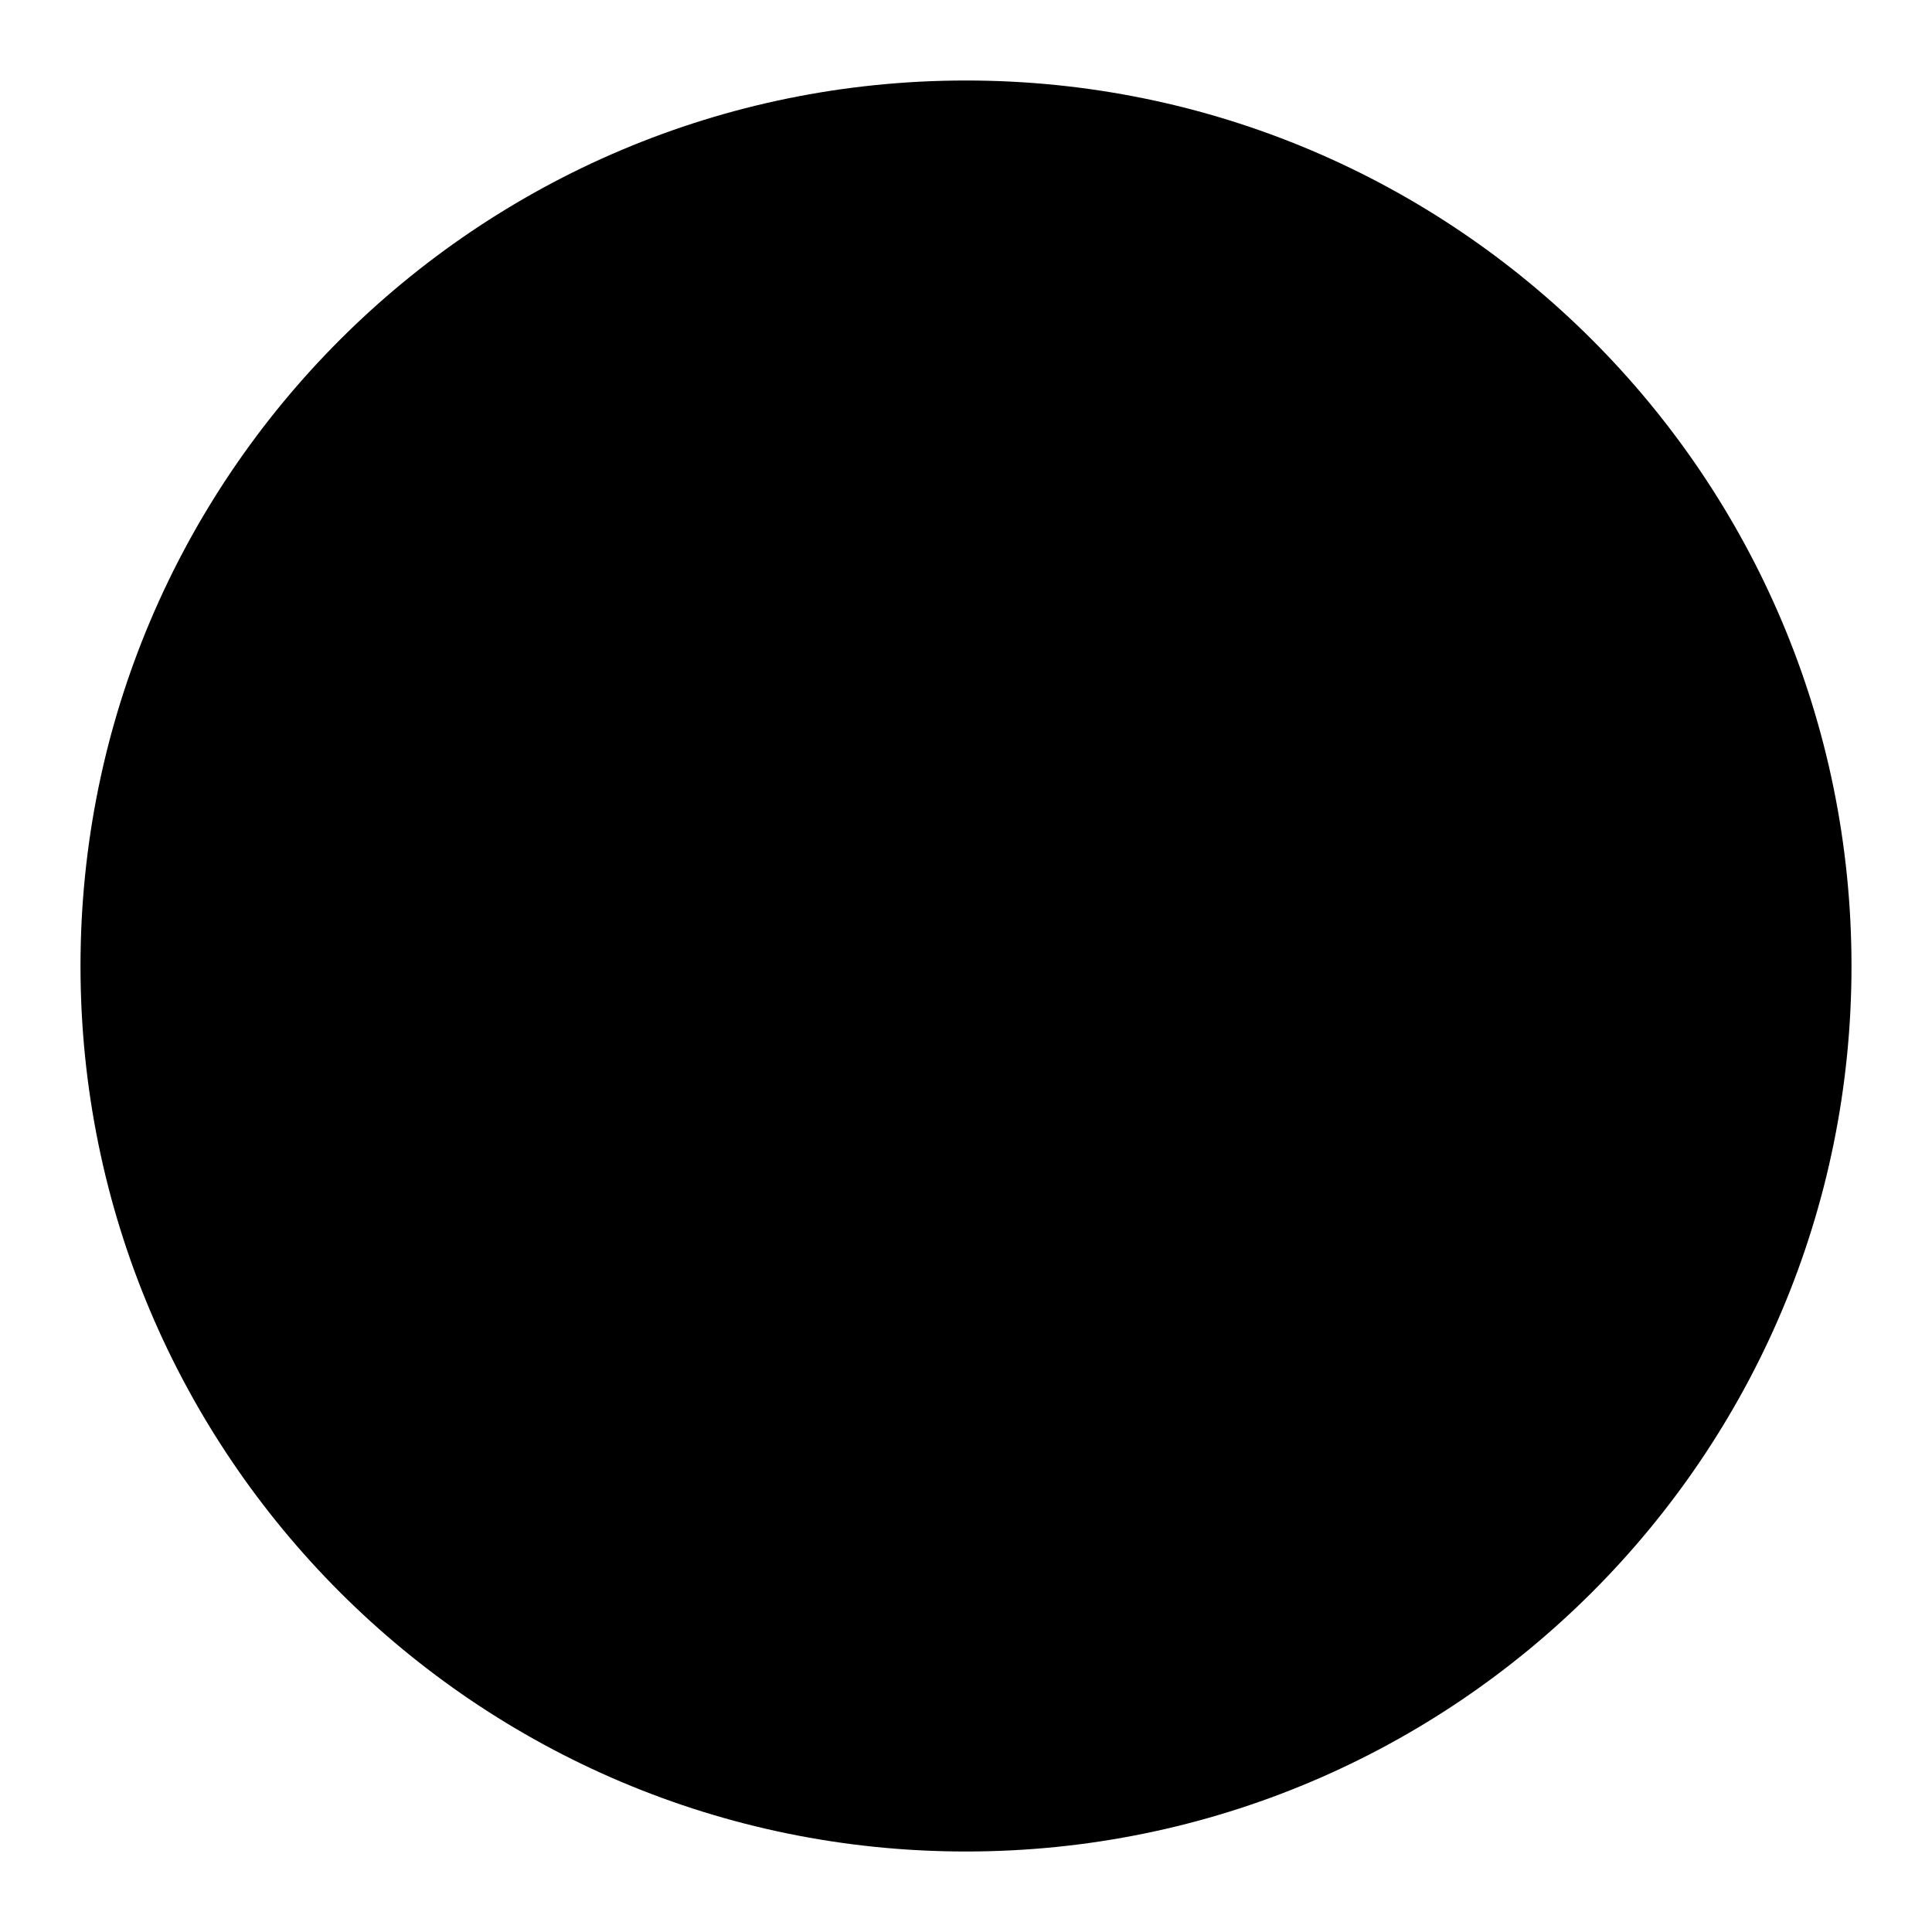
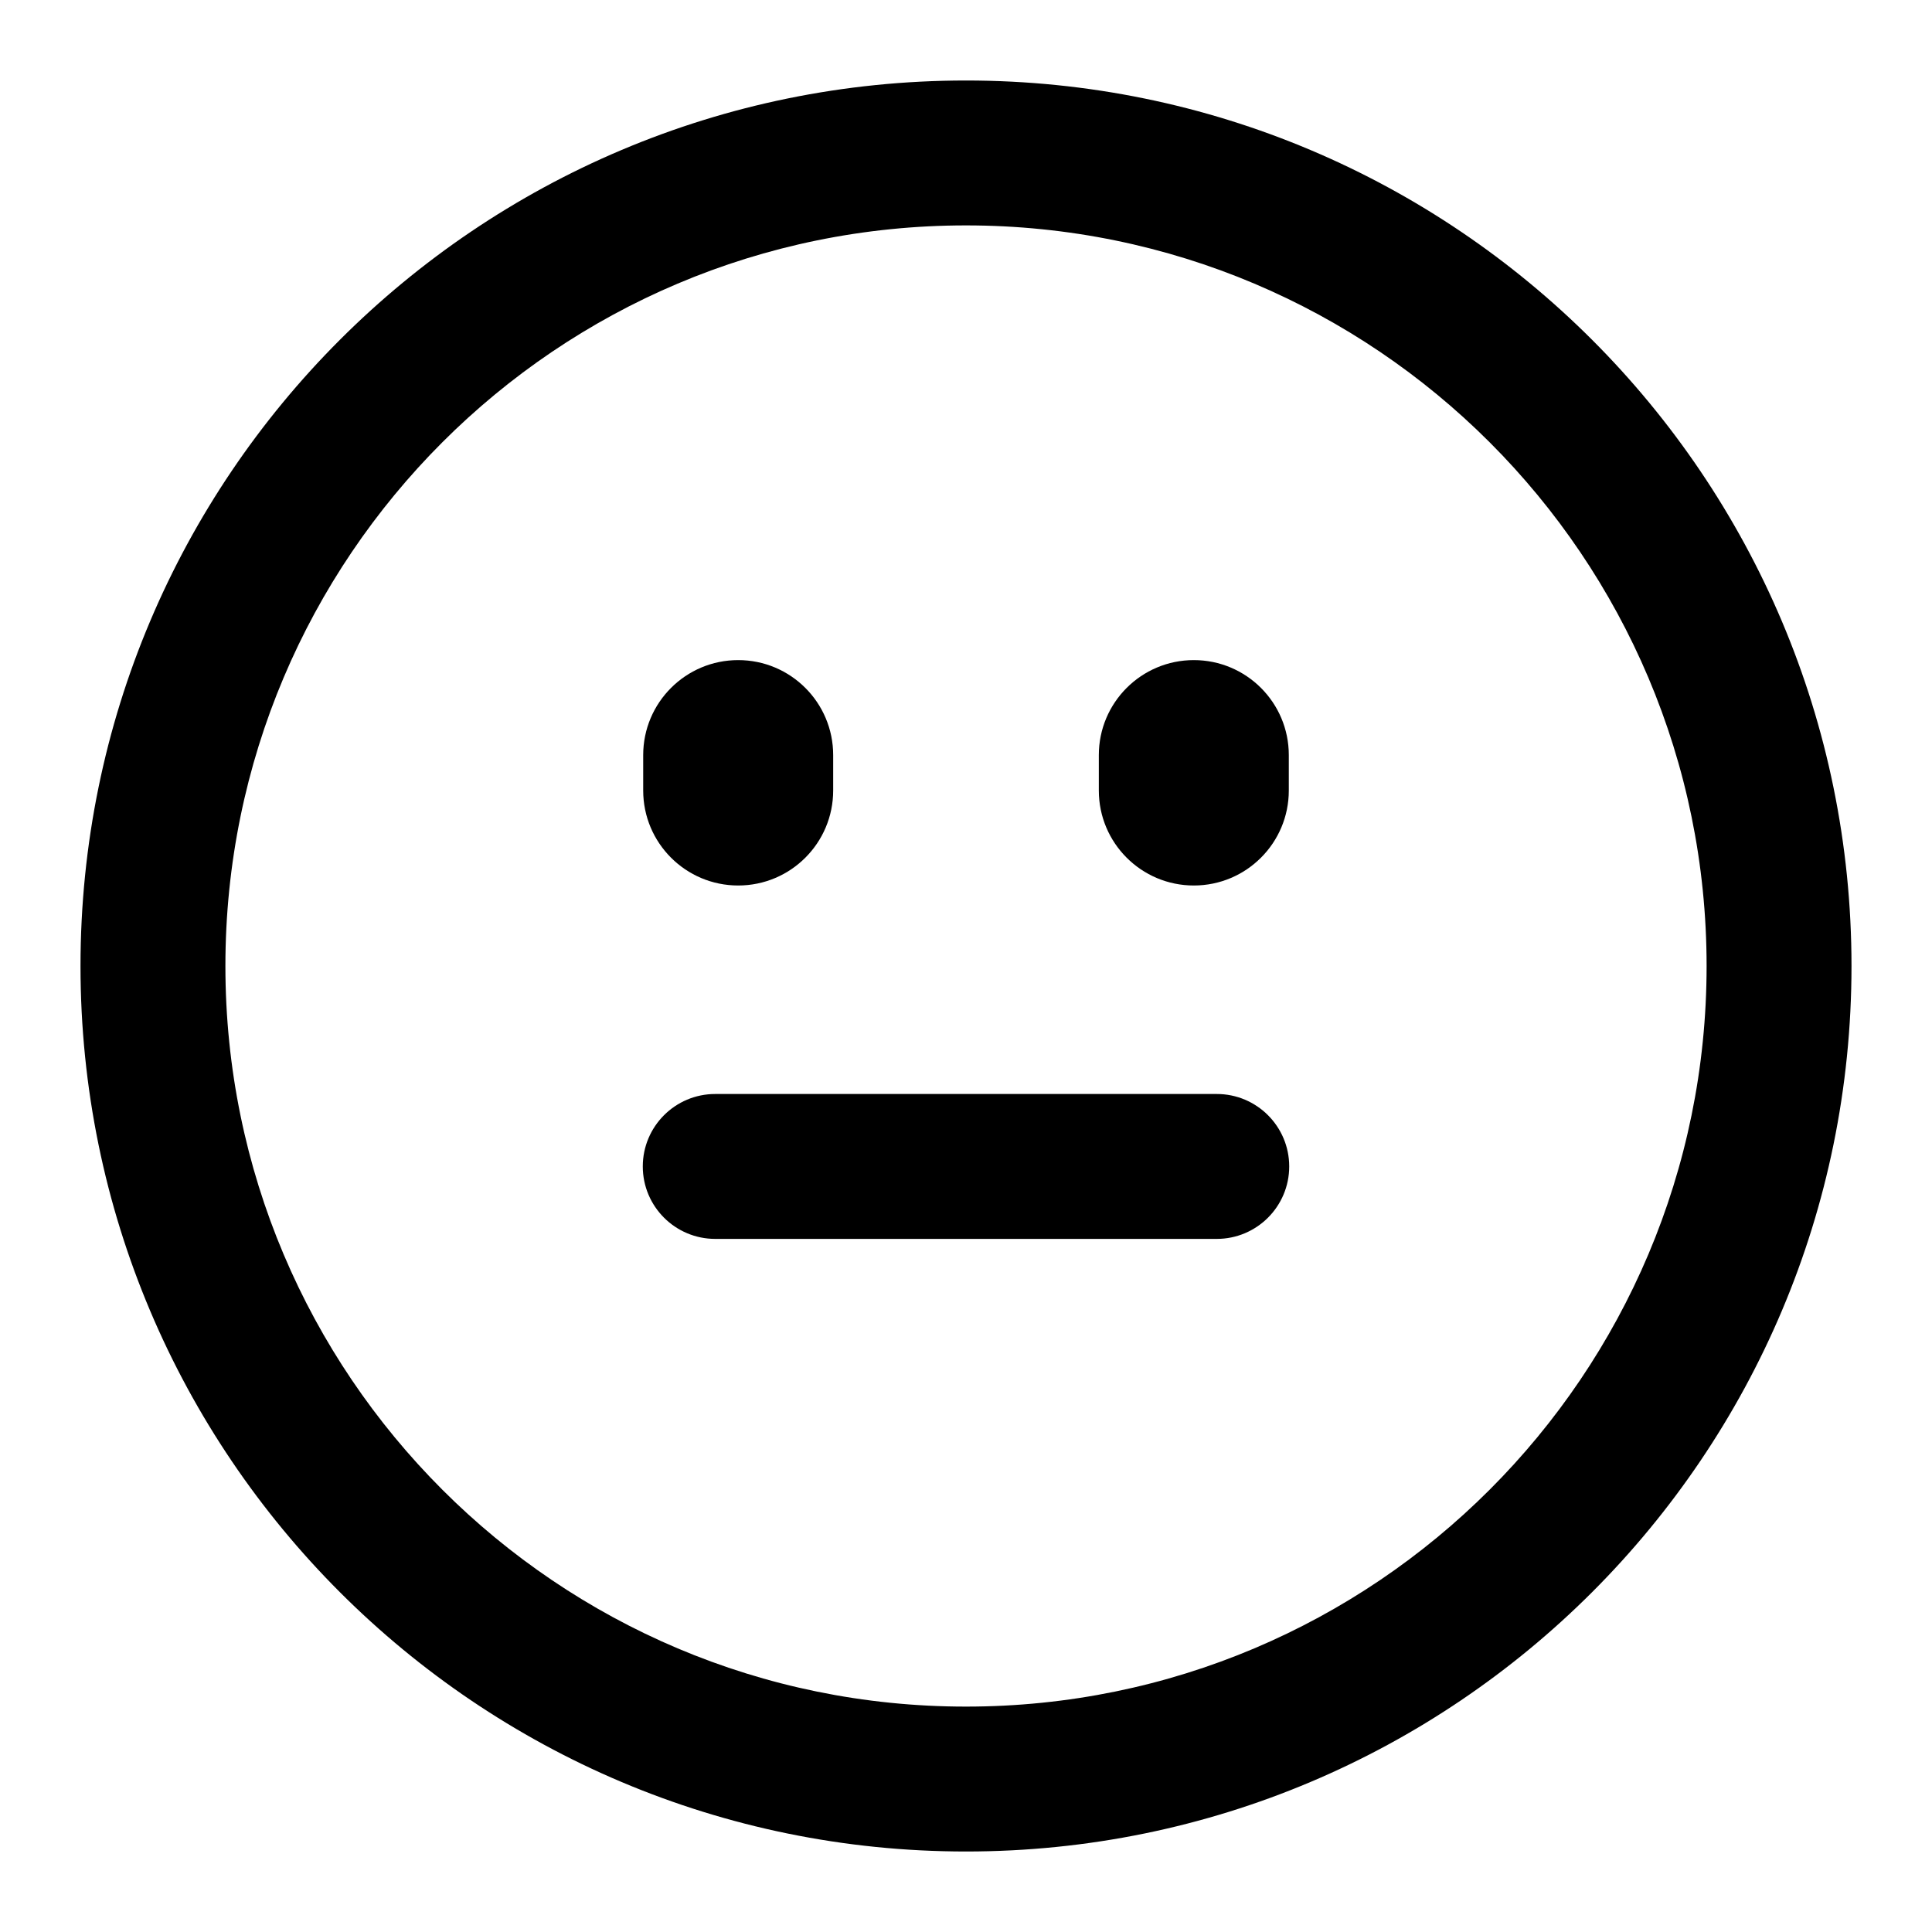
<svg xmlns="http://www.w3.org/2000/svg" viewBox="0 0 24 24" width="24" height="24">
-   <path d="M1 12a11 11 0 1 0 22 0a11 11 0 1 0 -22 0ZM2.8 12a9.2 9.2 0 1 0 18.4 0a9.2 9.2 0 1 0 -18.4 0ZM9.17 8.2L9.17 8.2C9.17 8.2 9.17 8.2 9.17 8.2A1.18 1.18 0 0 1 10.35 9.38C10.35 9.38 10.35 9.38 10.35 9.38L10.35 9.82C10.35 9.82 10.35 9.82 10.35 9.82A1.18 1.18 0 0 1 9.17 11C9.17 11 9.17 11 9.17 11L9.17 11C9.17 11 9.17 11 9.17 11A1.18 1.18 0 0 1 7.99 9.82C7.99 9.82 7.99 9.82 7.99 9.82L7.99 9.38C7.99 9.38 7.99 9.38 7.99 9.38A1.18 1.18 0 0 1 9.17 8.2C9.17 8.2 9.17 8.2 9.17 8.2ZM14.83 8.2L14.83 8.2C14.83 8.2 14.83 8.2 14.83 8.2A1.18 1.18 0 0 1 16.01 9.38C16.01 9.38 16.01 9.38 16.01 9.38L16.01 9.82C16.01 9.82 16.01 9.82 16.01 9.82A1.18 1.18 0 0 1 14.83 11C14.83 11 14.83 11 14.83 11L14.83 11C14.83 11 14.83 11 14.83 11A1.18 1.18 0 0 1 13.65 9.82C13.65 9.82 13.65 9.82 13.65 9.82L13.65 9.38C13.65 9.38 13.65 9.38 13.65 9.38A1.18 1.18 0 0 1 14.83 8.2C14.83 8.2 14.83 8.2 14.83 8.2ZM8.885 13.59L15.115 13.59C15.115 13.59 15.115 13.59 15.115 13.59A.9 .9 0 0 1 16.015 14.49C16.015 14.49 16.015 14.49 16.015 14.49L16.015 14.49C16.015 14.49 16.015 14.49 16.015 14.49A.9 .9 0 0 1 15.115 15.39C15.115 15.39 15.115 15.39 15.115 15.39L8.885 15.39C8.885 15.39 8.885 15.39 8.885 15.39A.9 .9 0 0 1 7.985 14.49C7.985 14.49 7.985 14.49 7.985 14.49L7.985 14.49C7.985 14.49 7.985 14.49 7.985 14.49A.9 .9 0 0 1 8.885 13.59C8.885 13.59 8.885 13.59 8.885 13.59Z" />
+   <path d="M9.17 8.2L9.17 8.2C9.17 8.2 9.17 8.2 9.17 8.2A1.18 1.18 0 0 1 10.35 9.38C10.35 9.38 10.35 9.38 10.35 9.38L10.35 9.82C10.35 9.82 10.35 9.82 10.35 9.82A1.18 1.18 0 0 1 9.17 11C9.17 11 9.17 11 9.17 11L9.17 11C9.17 11 9.17 11 9.17 11A1.18 1.18 0 0 1 7.99 9.82C7.99 9.82 7.99 9.82 7.99 9.82L7.99 9.38C7.99 9.38 7.99 9.38 7.99 9.38A1.18 1.18 0 0 1 9.17 8.2C9.17 8.2 9.17 8.2 9.17 8.2ZM14.83 8.2L14.83 8.2C14.83 8.2 14.83 8.2 14.83 8.2A1.18 1.18 0 0 1 16.01 9.38C16.01 9.38 16.01 9.38 16.01 9.38L16.01 9.82C16.01 9.82 16.01 9.82 16.01 9.82A1.18 1.18 0 0 1 14.83 11C14.83 11 14.83 11 14.83 11L14.83 11C14.83 11 14.83 11 14.83 11A1.18 1.18 0 0 1 13.65 9.82C13.65 9.82 13.65 9.82 13.65 9.82L13.65 9.38C13.65 9.38 13.65 9.38 13.65 9.38A1.18 1.18 0 0 1 14.83 8.2C14.83 8.2 14.83 8.2 14.83 8.2ZM8.885 13.59L15.115 13.59C15.115 13.59 15.115 13.59 15.115 13.59A.9 .9 0 0 1 16.015 14.49C16.015 14.49 16.015 14.49 16.015 14.49L16.015 14.49C16.015 14.49 16.015 14.49 16.015 14.49A.9 .9 0 0 1 15.115 15.39C15.115 15.39 15.115 15.39 15.115 15.39L8.885 15.39C8.885 15.39 8.885 15.39 8.885 15.39A.9 .9 0 0 1 7.985 14.49C7.985 14.49 7.985 14.49 7.985 14.49L7.985 14.49C7.985 14.49 7.985 14.49 7.985 14.49A.9 .9 0 0 1 8.885 13.59C8.885 13.59 8.885 13.59 8.885 13.59Z" />
+   <path fill-rule="evenodd" d="M1 12a11 11 0 1 0 22 0a11 11 0 1 0 -22 0ZM2.8 12a9.2 9.2 0 1 0 18.4 0a9.2 9.2 0 1 0 -18.4 0Z" clip-rule="evenodd" />
</svg>
